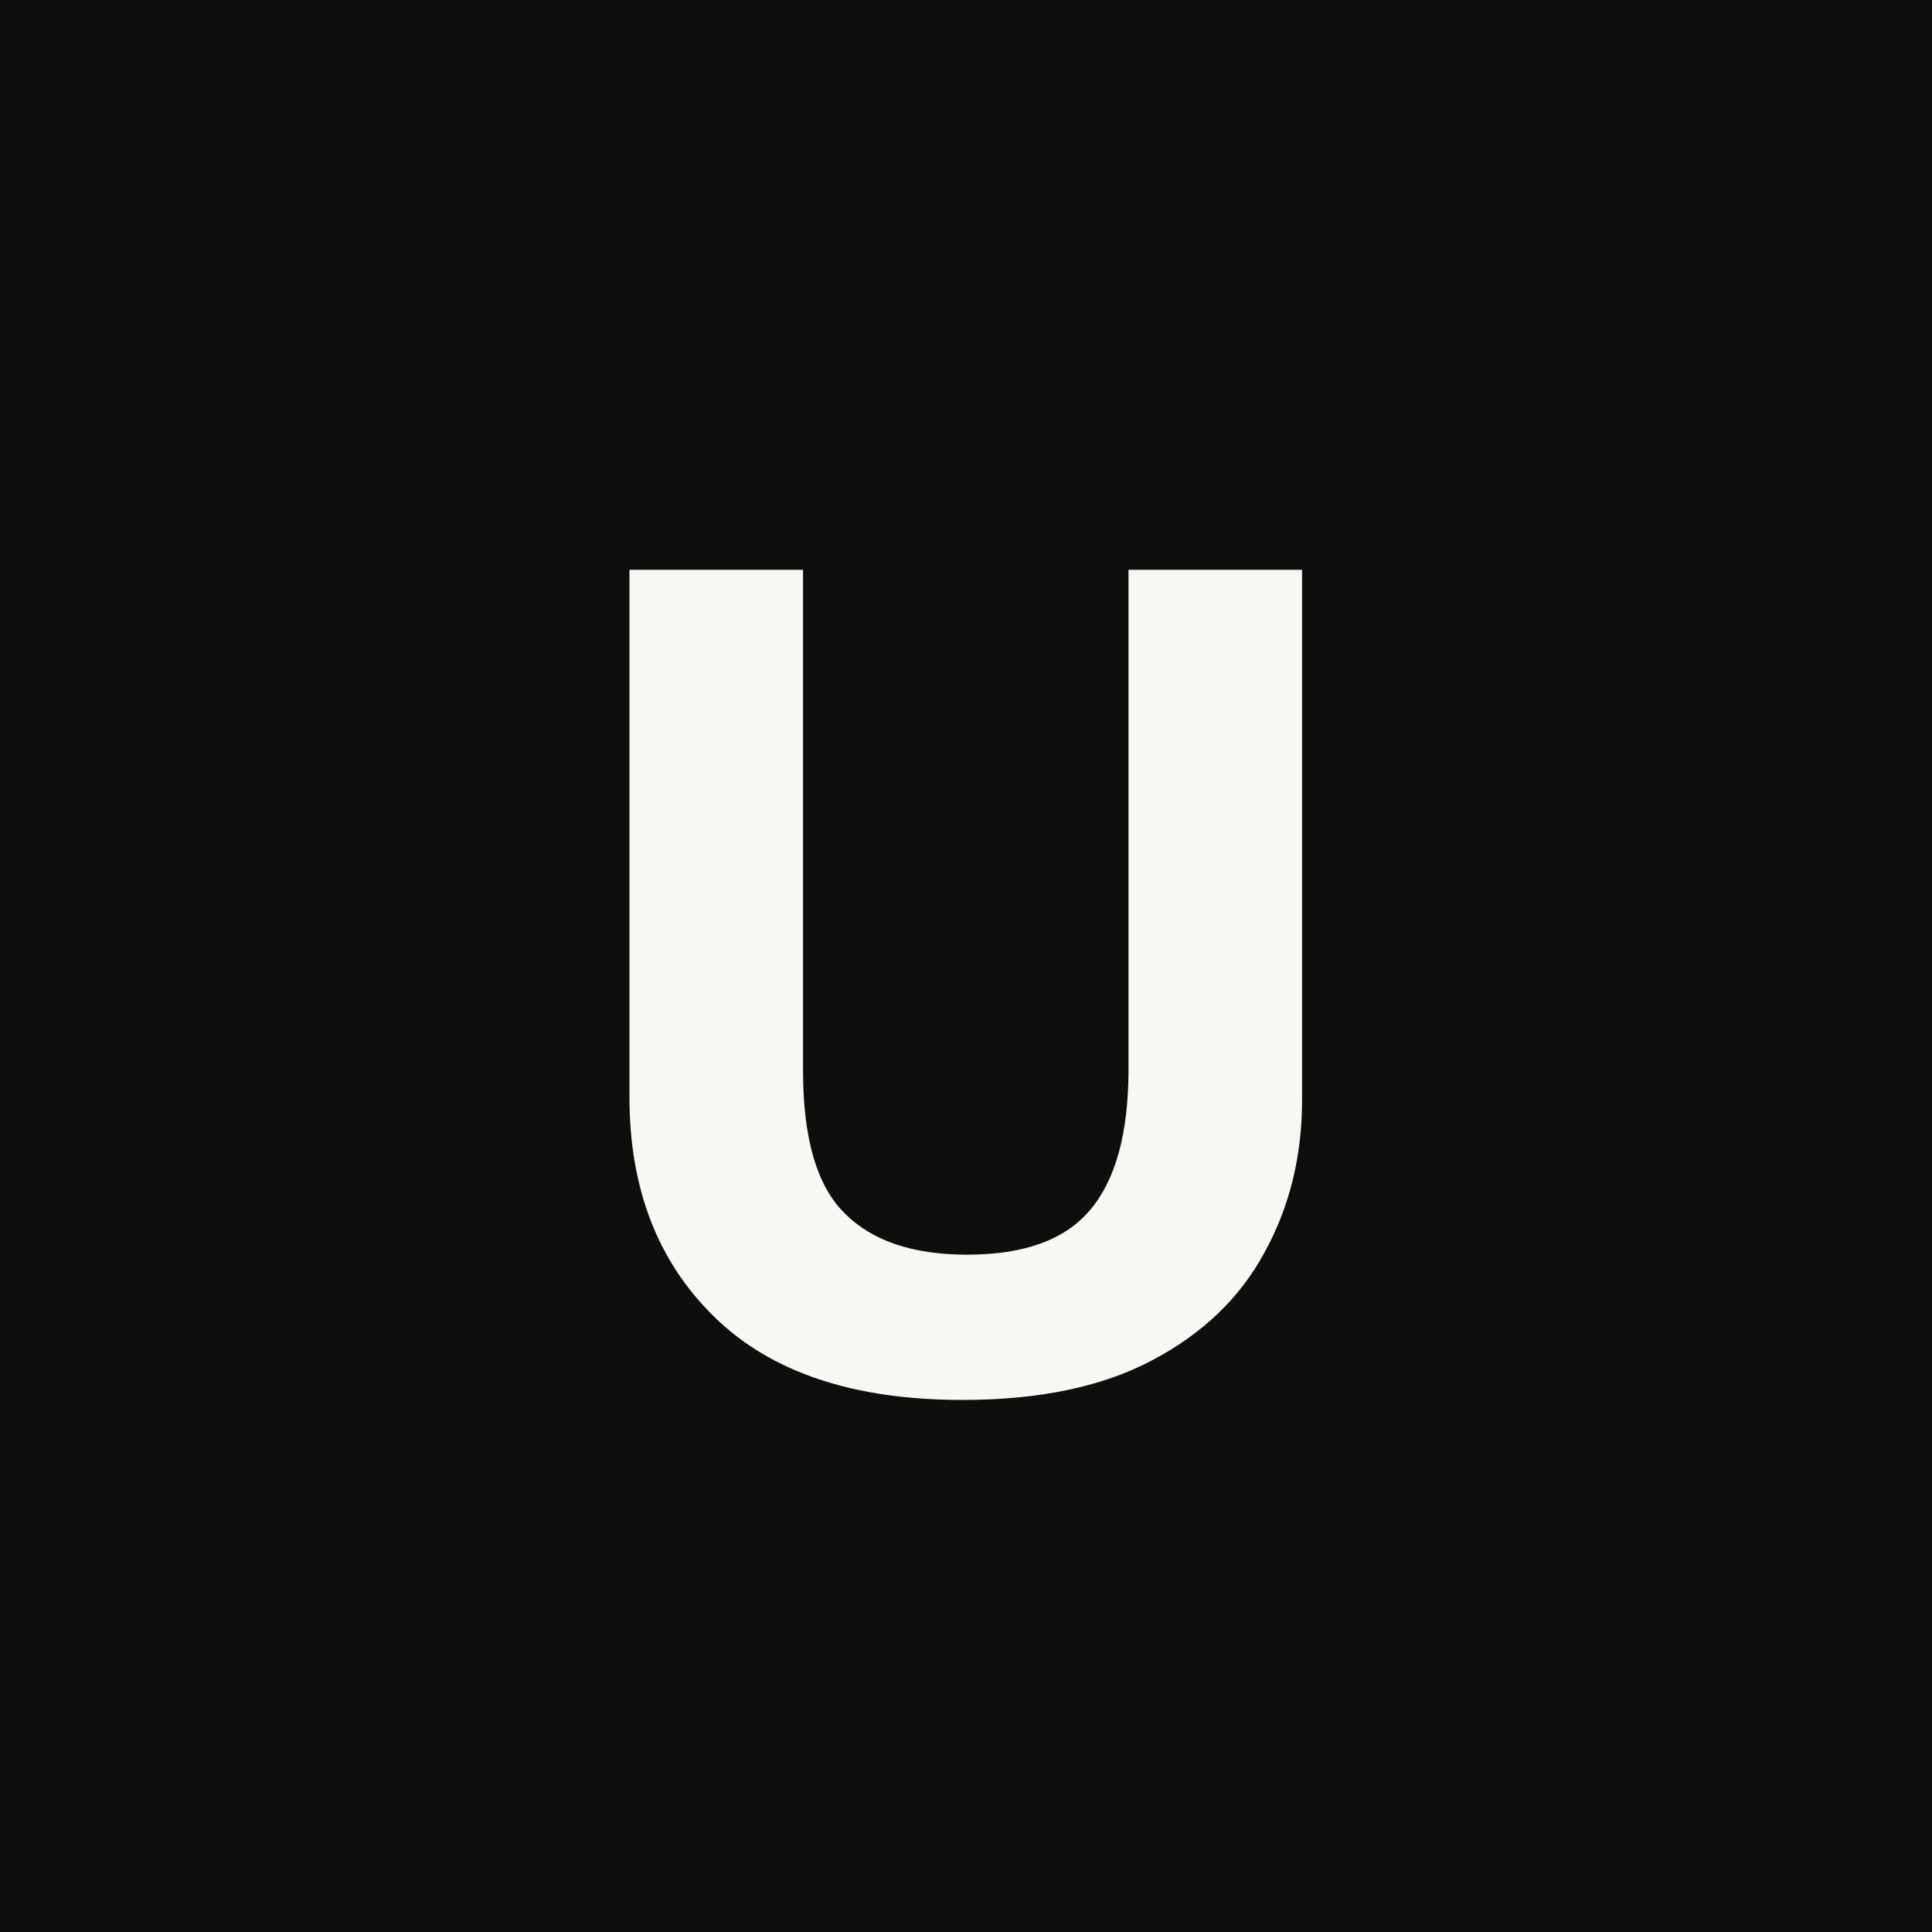
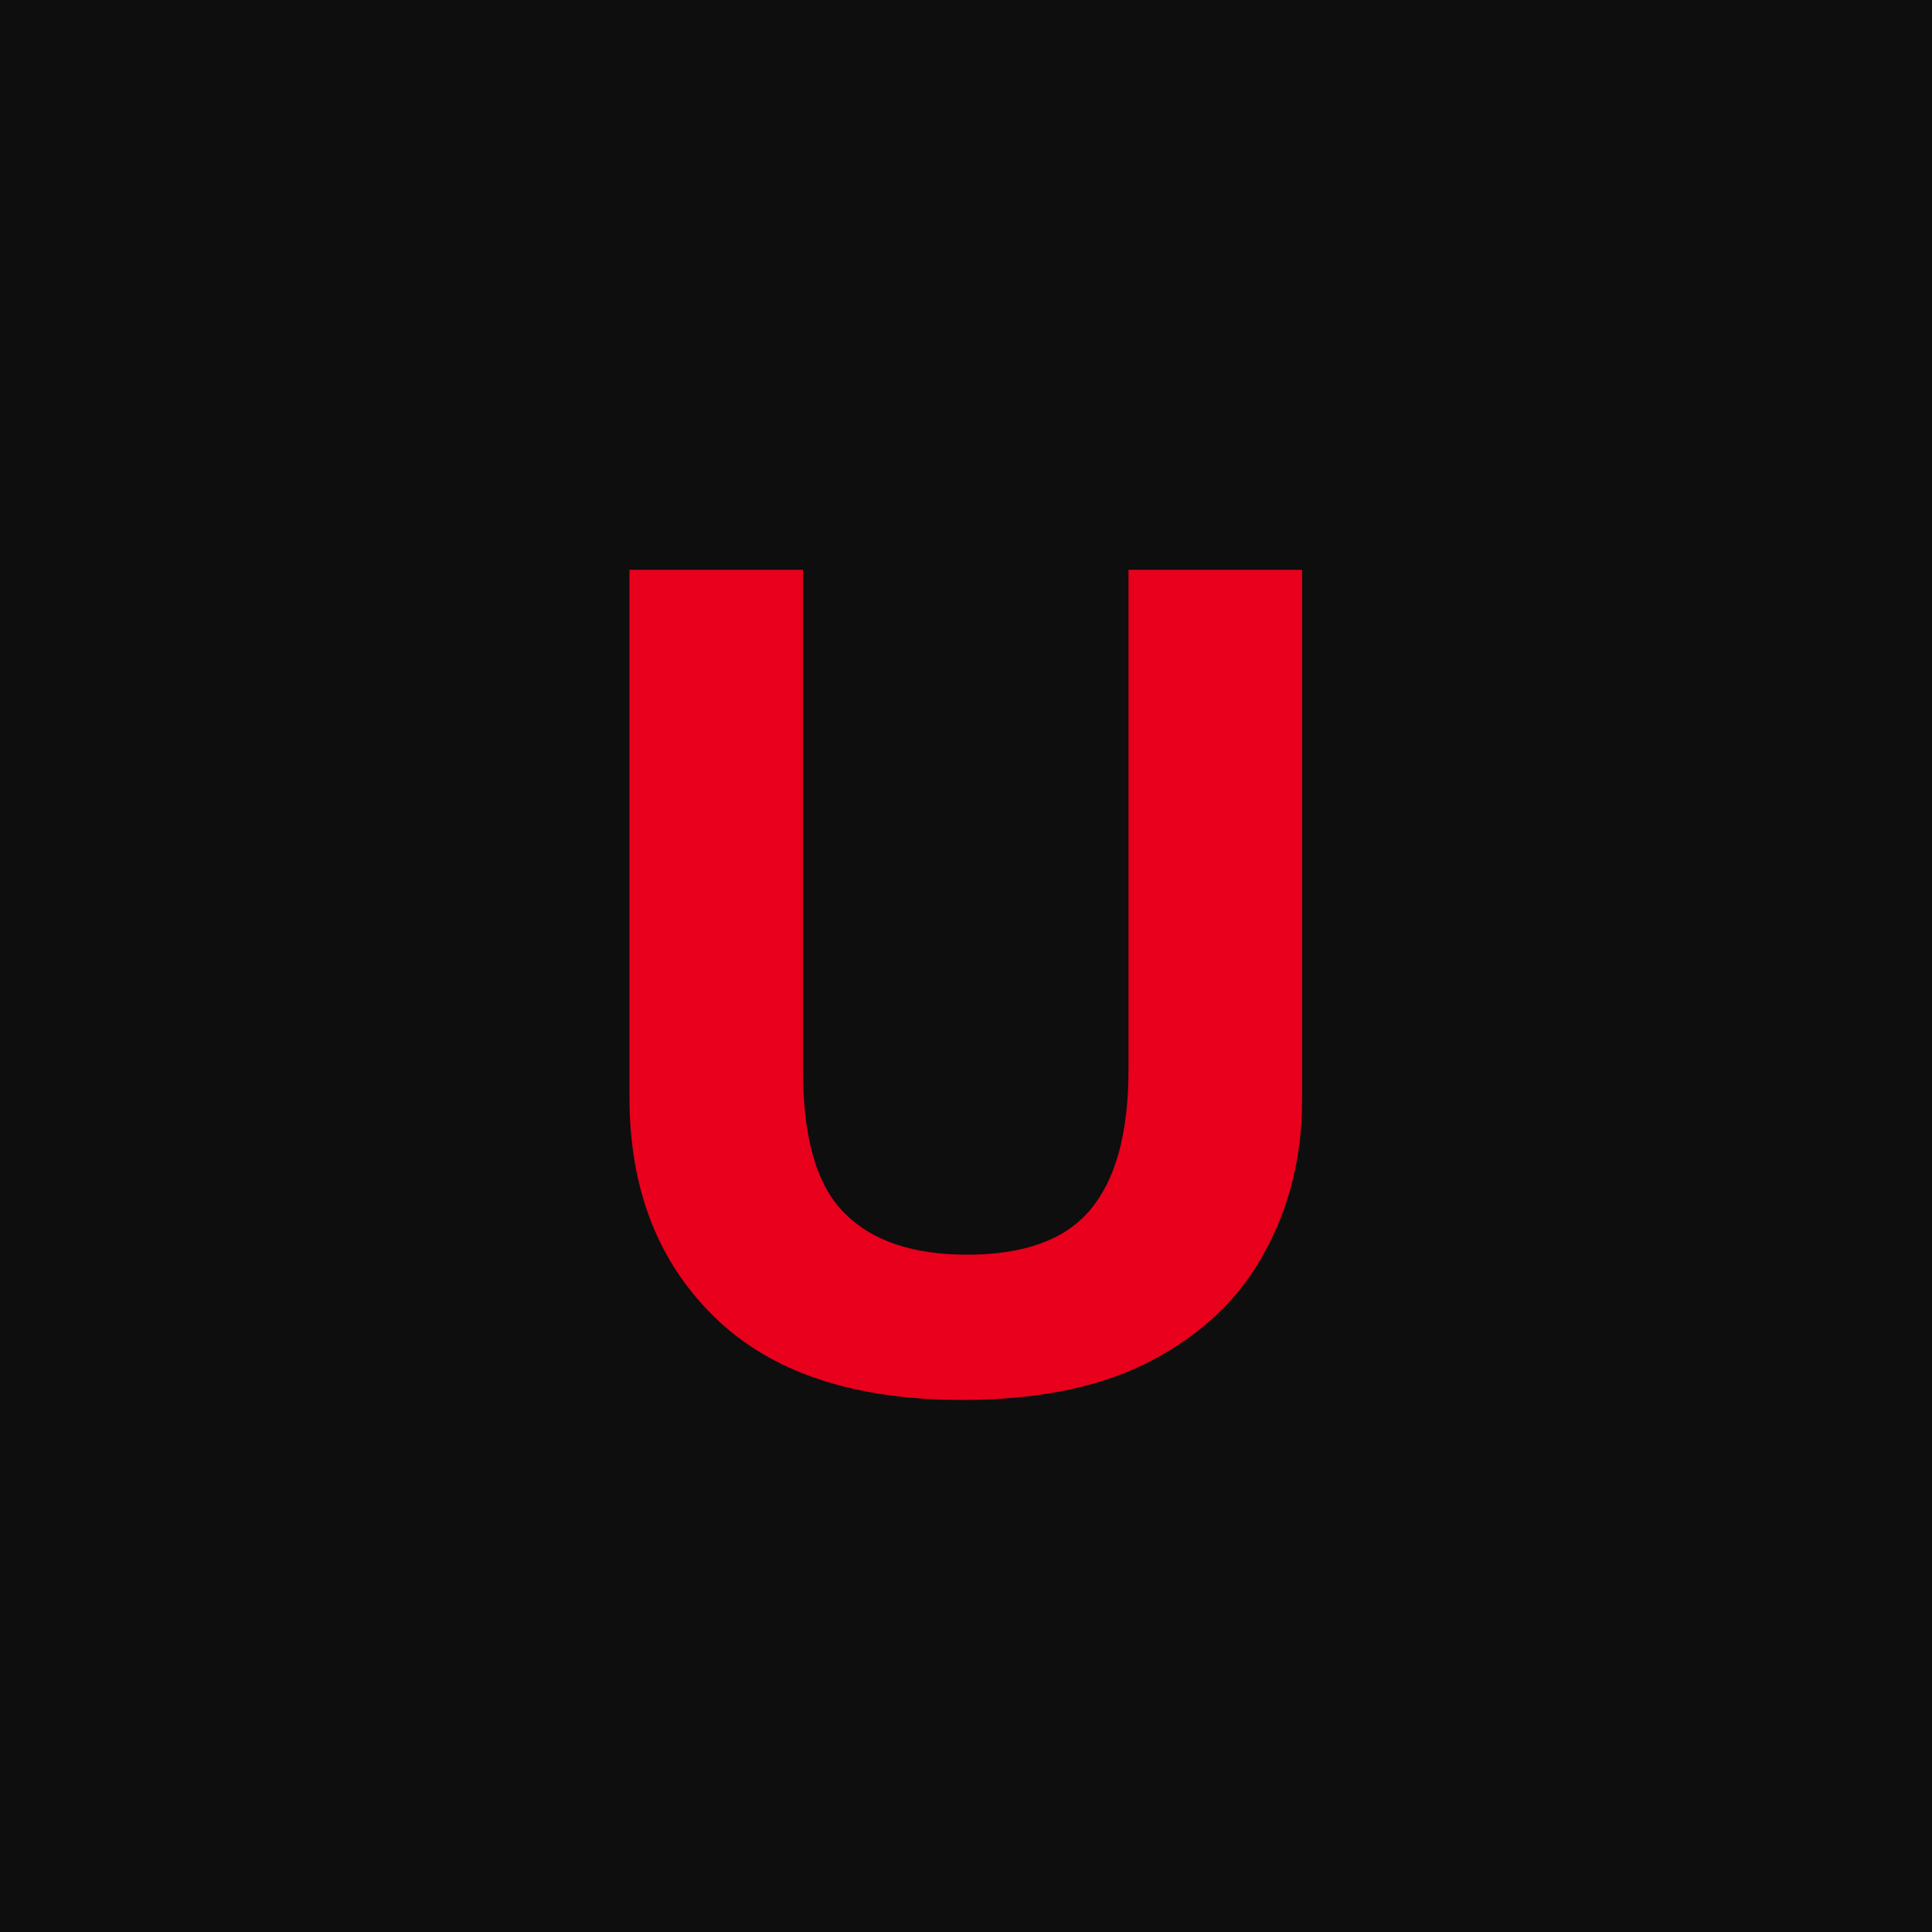
<svg xmlns="http://www.w3.org/2000/svg" viewBox="0 0 32 32">
  <rect width="32" height="32" fill="#0E0E0E" />
-   <text x="16" y="23" font-family="system-ui, sans-serif" font-size="19" font-weight="600" fill="#F8F7F4" text-anchor="middle" letter-spacing="-0.5">U</text>
+   <text x="16" y="23" font-family="system-ui, sans-serif" font-size="19" font-weight="600" fill="#E8001C" text-anchor="middle" letter-spacing="-0.5">U</text>
</svg>
